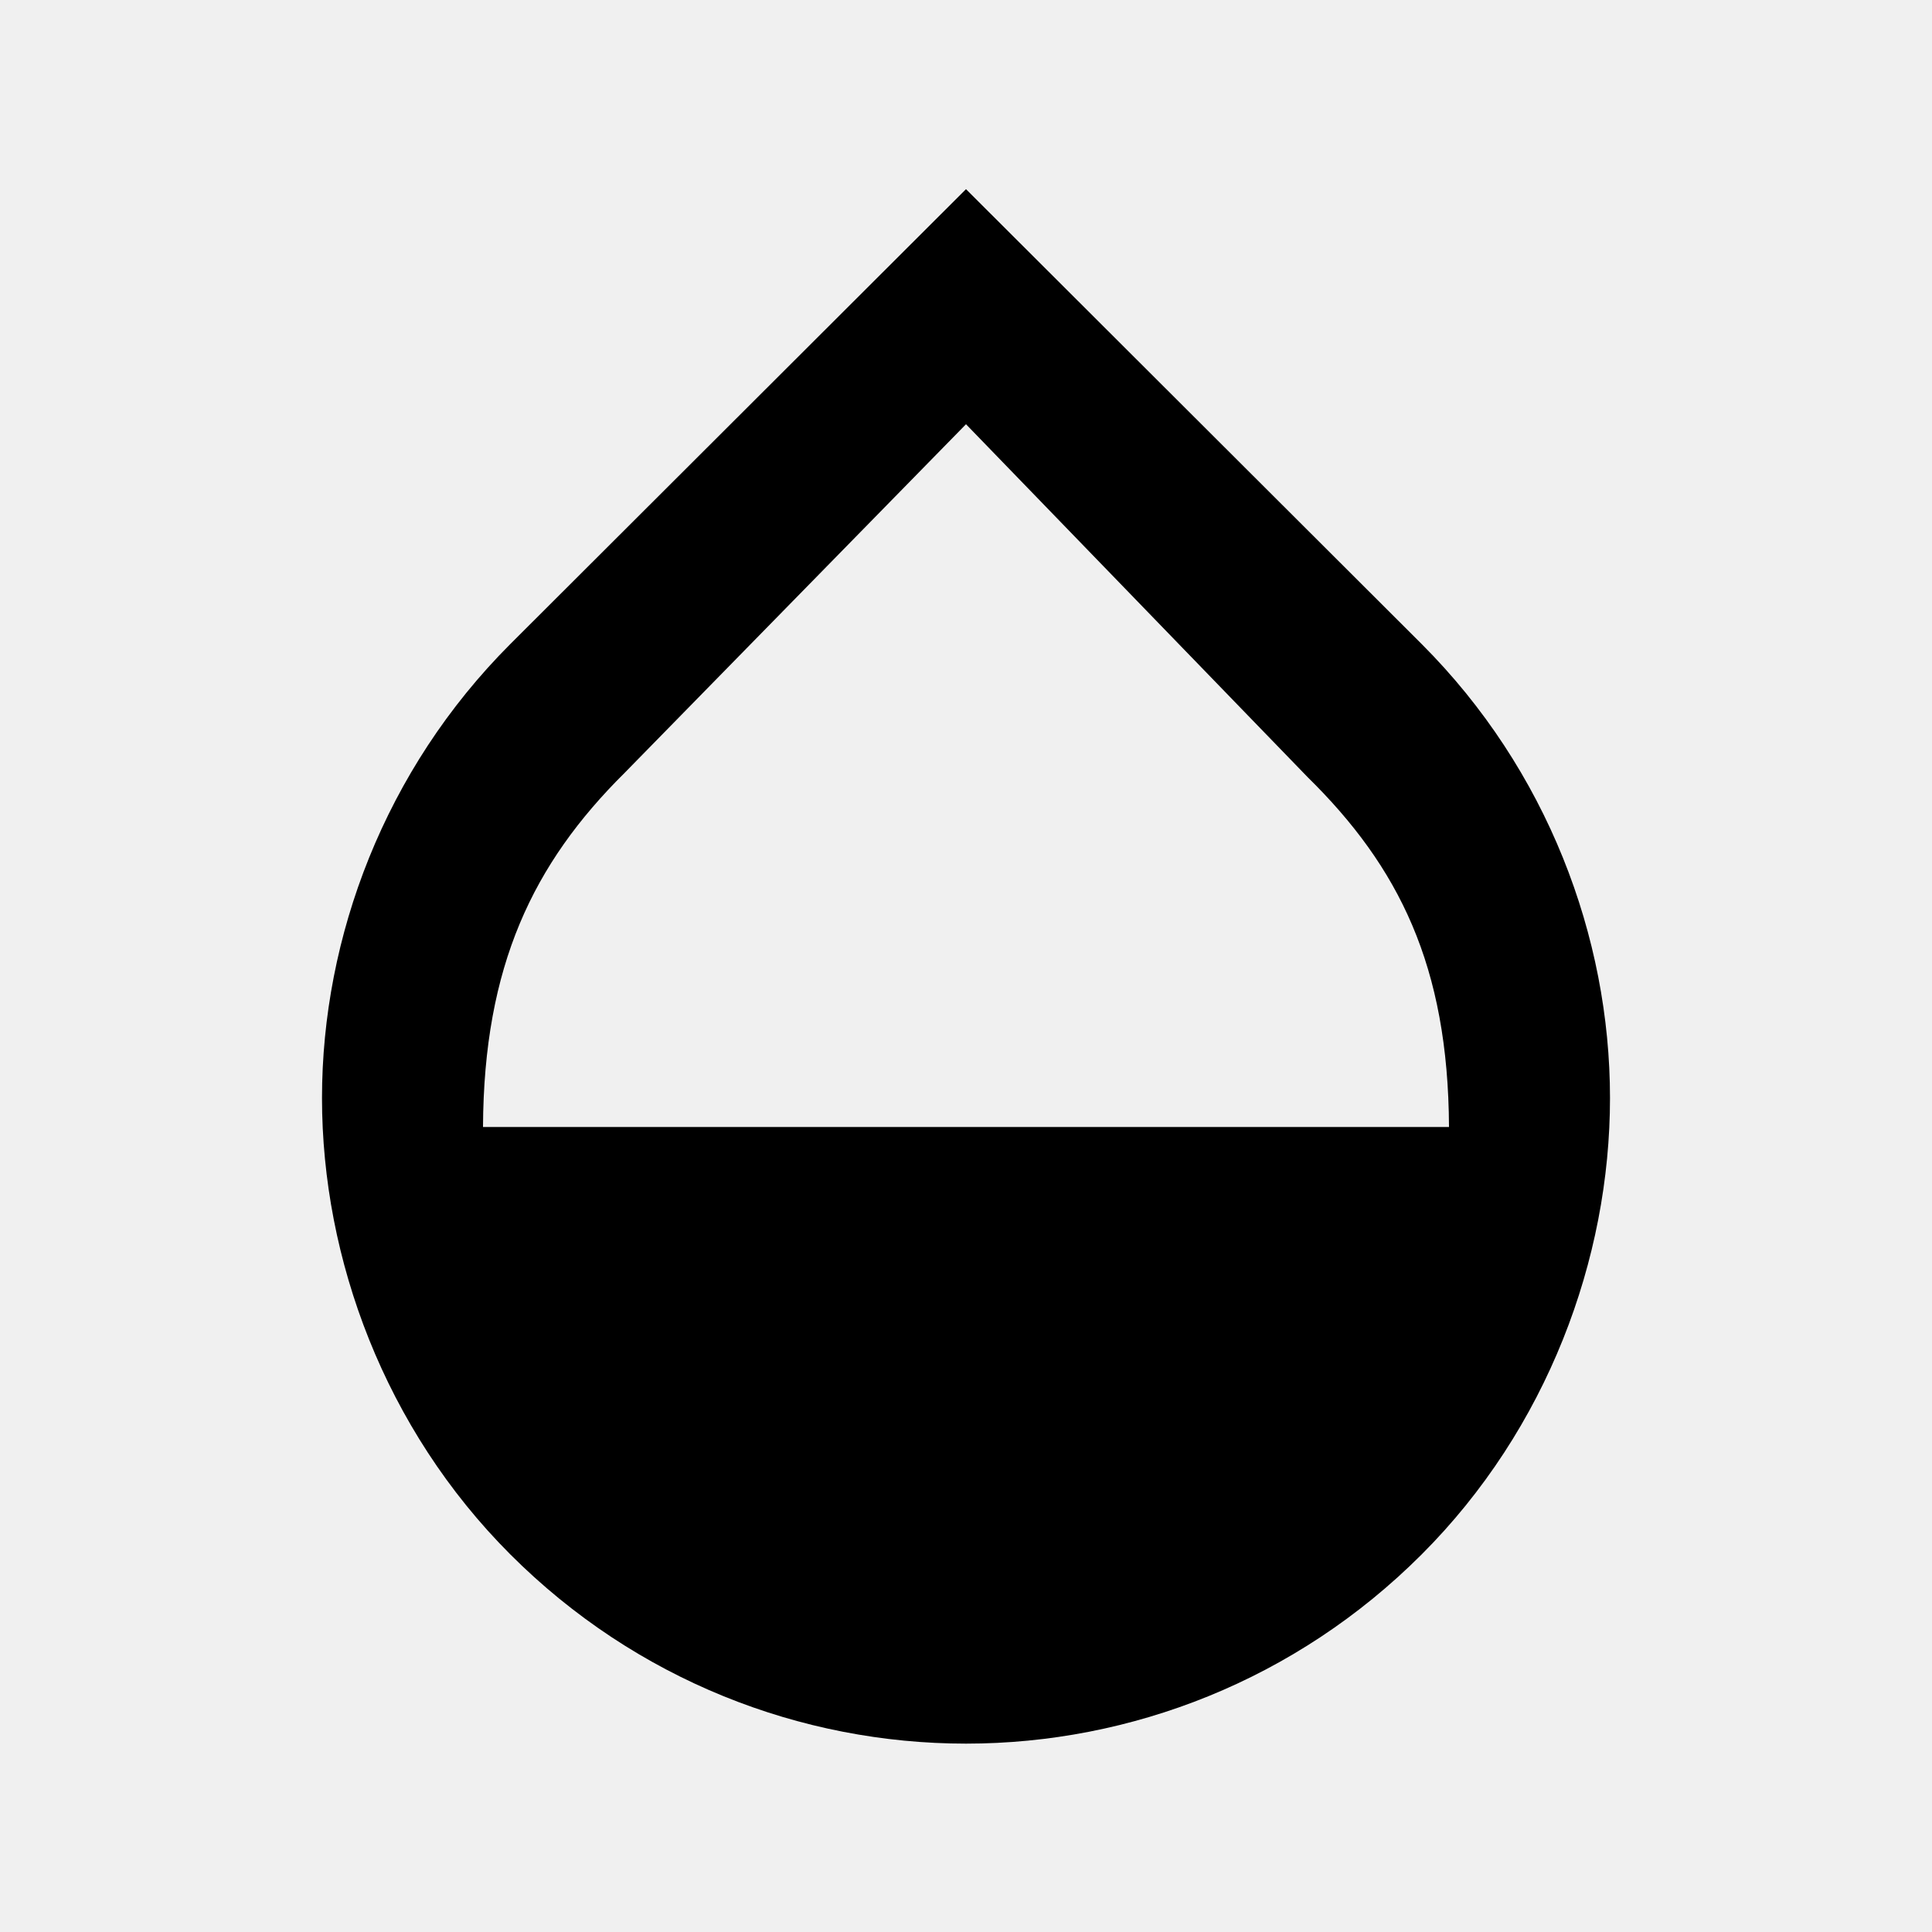
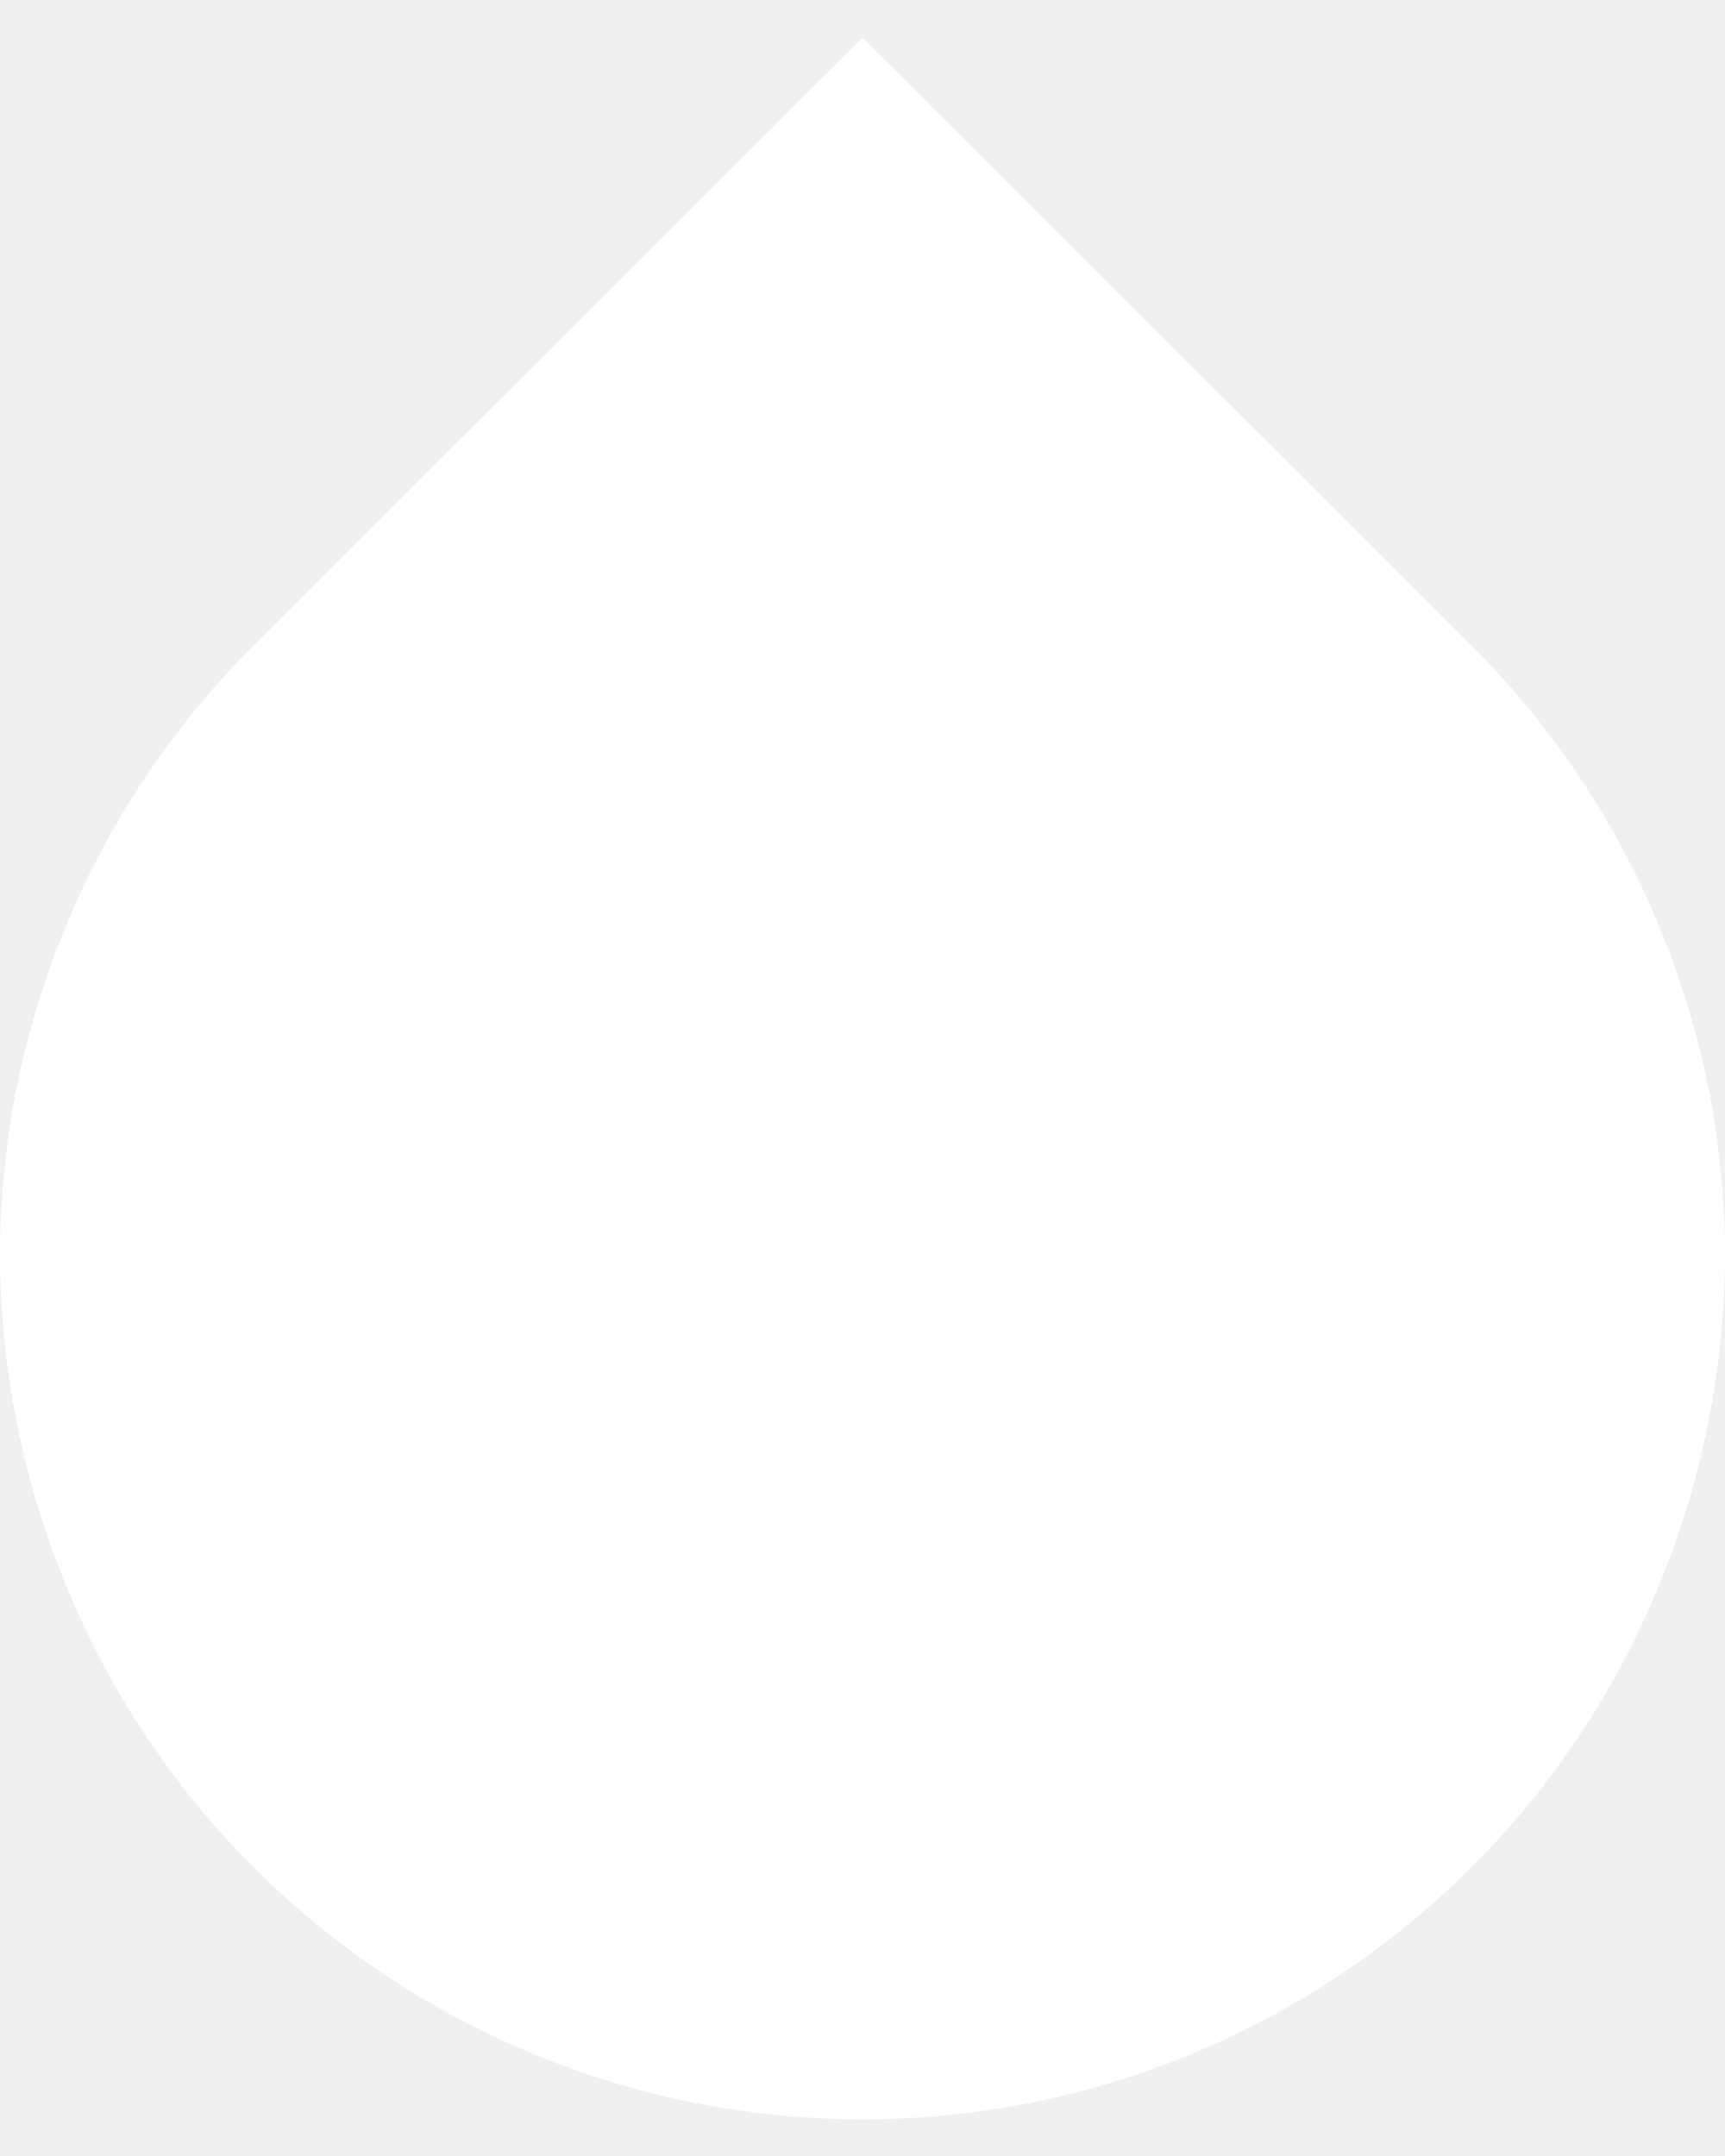
- <svg xmlns="http://www.w3.org/2000/svg" height="24" viewBox="0 0 24 24" width="24">
-   <path d="M24 0H0v24h24V0zm0 0H0v24h24V0zM0 24h24V0H0v24z" fill="none" />
-   <path d="M17.66 8L12 2.35 6.34 8C4.78 9.56 4 11.64 4 13.64s.78 4.11 2.34 5.67 3.61 2.35 5.66 2.35 4.1-.79 5.66-2.35S20 15.64 20 13.64 19.22 9.56 17.66 8zM6 14c.01-2 .62-3.27 1.76-4.4L12 5.27l4.24 4.38C17.38 10.77 17.99 12 18 14H6z" />
+ <svg xmlns="http://www.w3.org/2000/svg" width="16px" height="20px" viewBox="0 0 16 20" version="1.1">
+   <g id="Page-1" stroke="none" stroke-width="1" fill="none" fill-rule="evenodd">
+     <g id="Mobile-Copy" transform="translate(-320, -167)" fill="#FFFFFF" fill-rule="nonzero">
+       <g id="Group-2" transform="translate(299, 148)">
+         <g id="opacity-24px" transform="translate(21, 19)">
+           <path d="M13.66,6 L8,0.35 L2.34,6 C0.78,7.56 0,9.64 0,11.64 C0,13.64 0.78,15.75 2.34,17.31 C3.9,18.87 5.95,19.66 8,19.66 C10.05,19.66 12.1,18.87 13.66,17.31 C15.22,15.75 16,13.64 16,11.64 C16,9.64 15.22,7.56 13.66,6 Z" id="Path" />
+         </g>
+       </g>
+     </g>
+   </g>
</svg>
